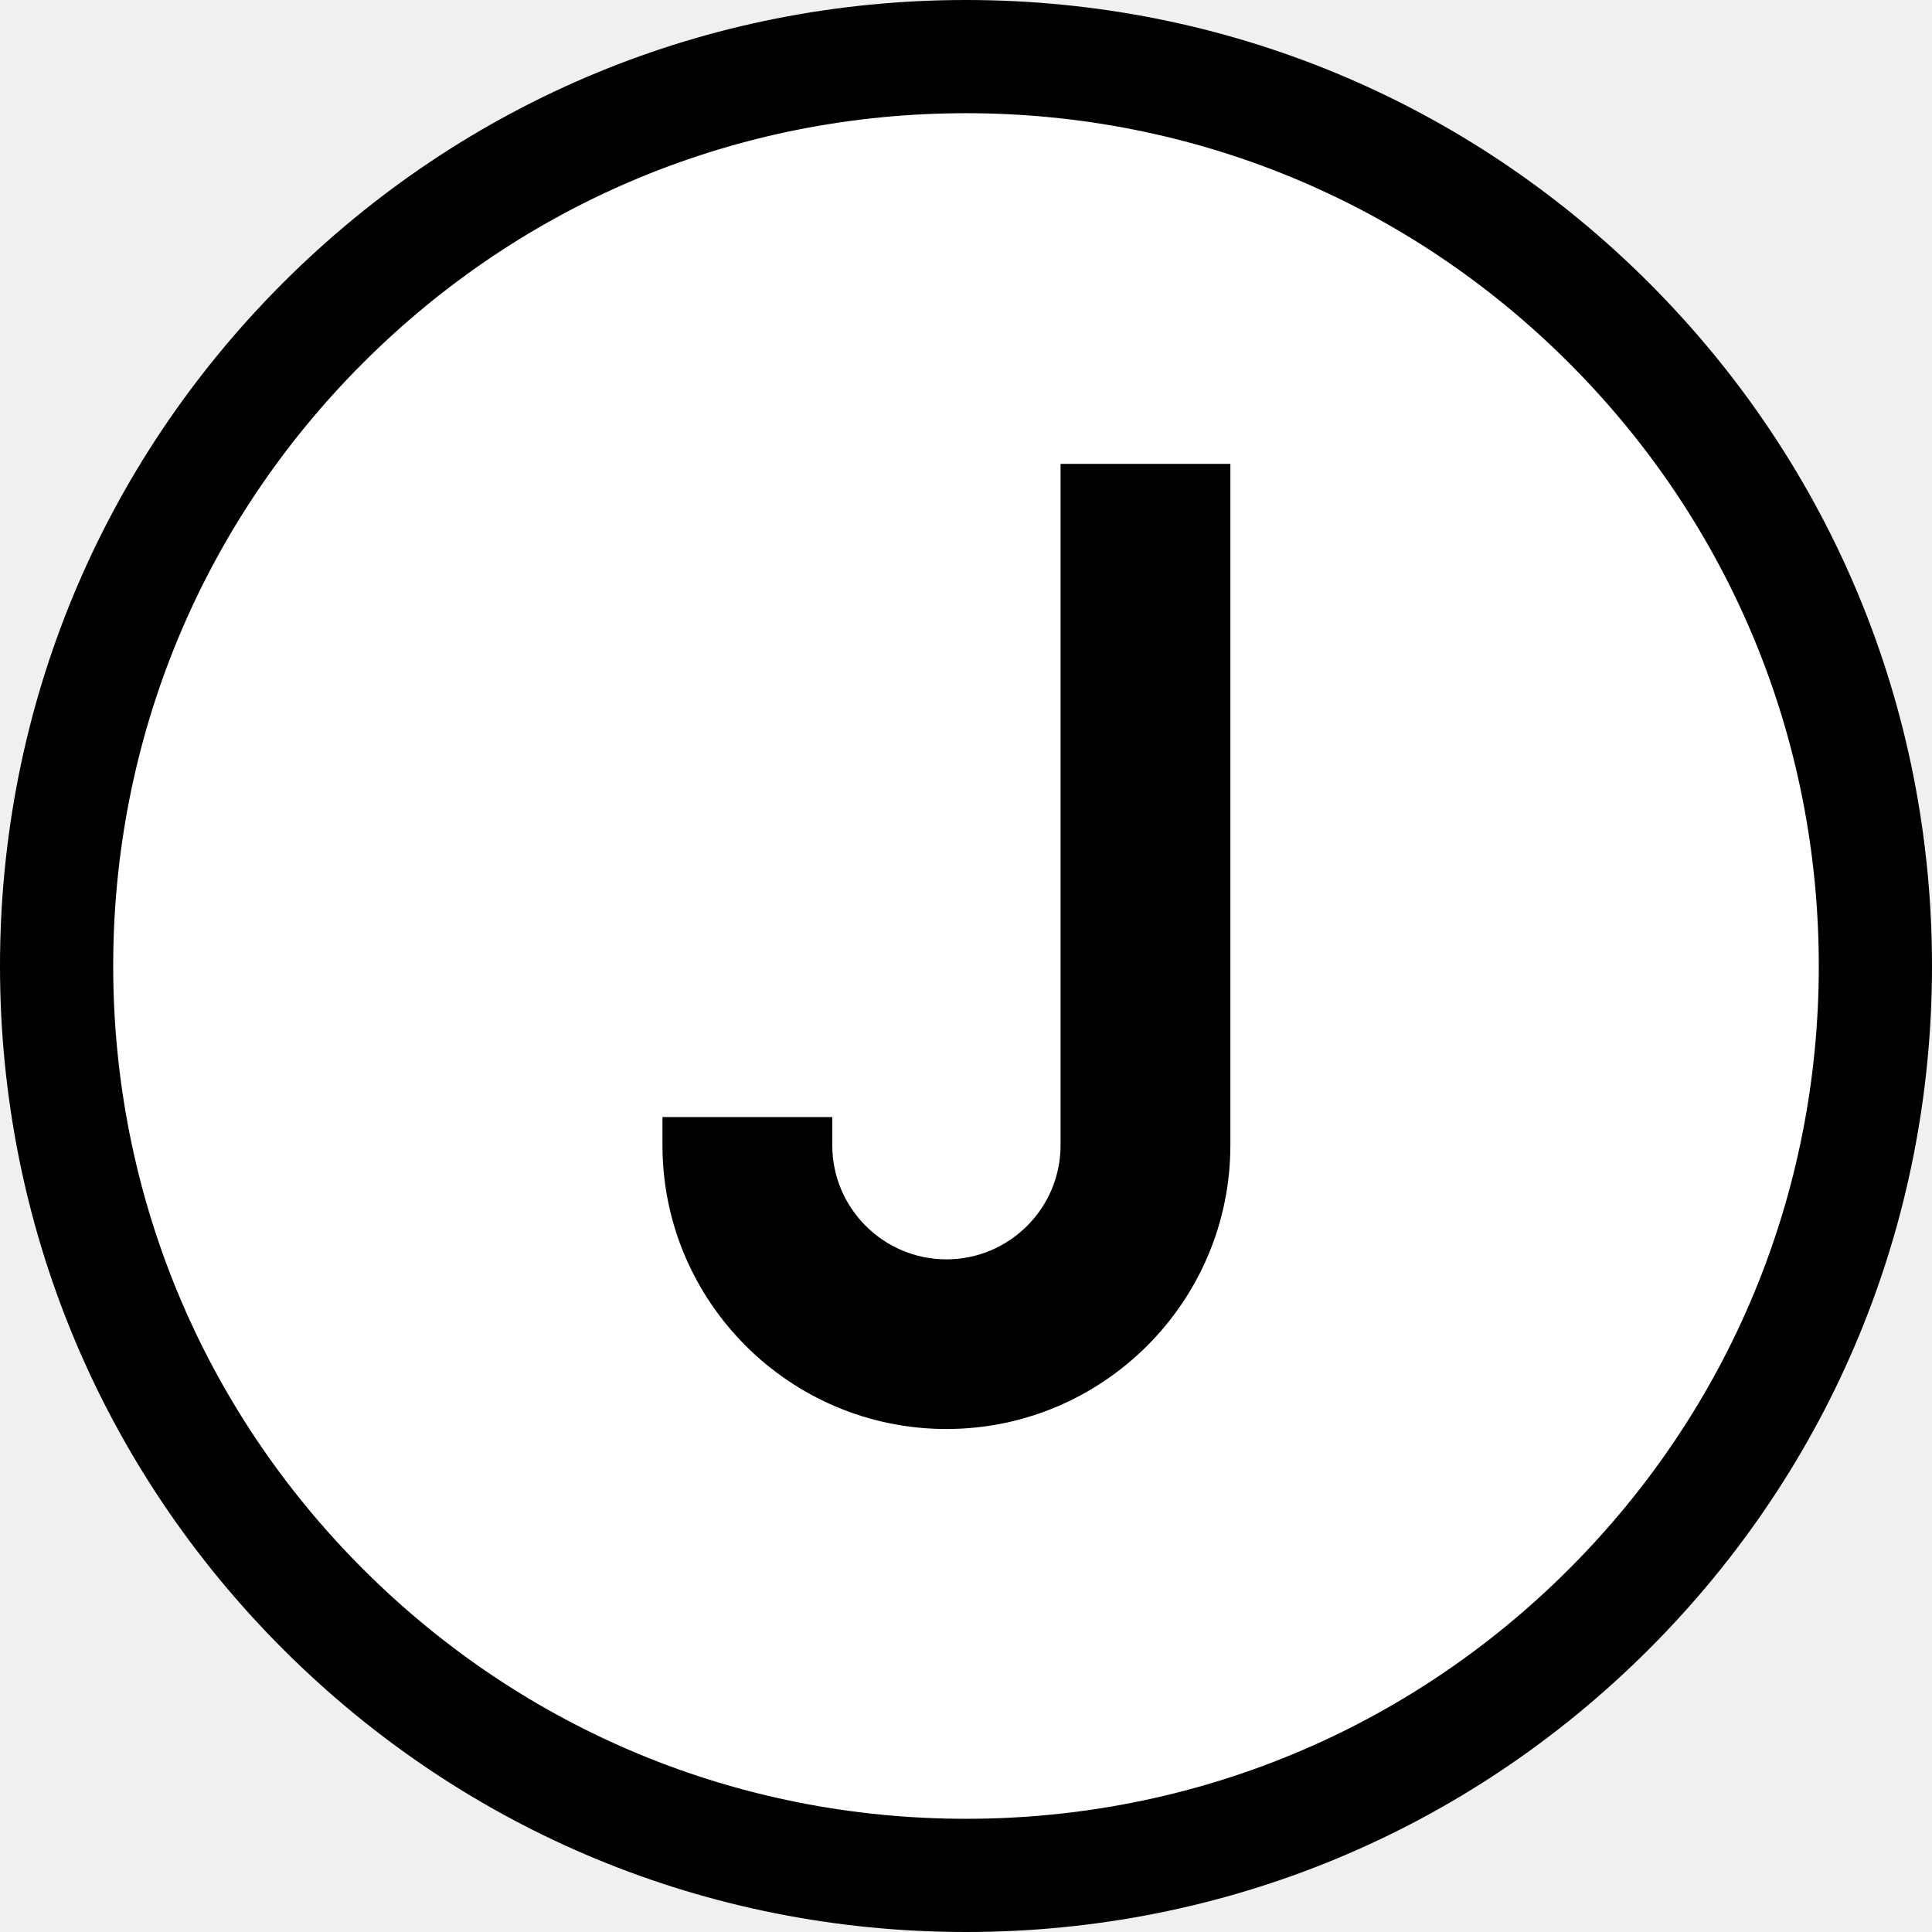
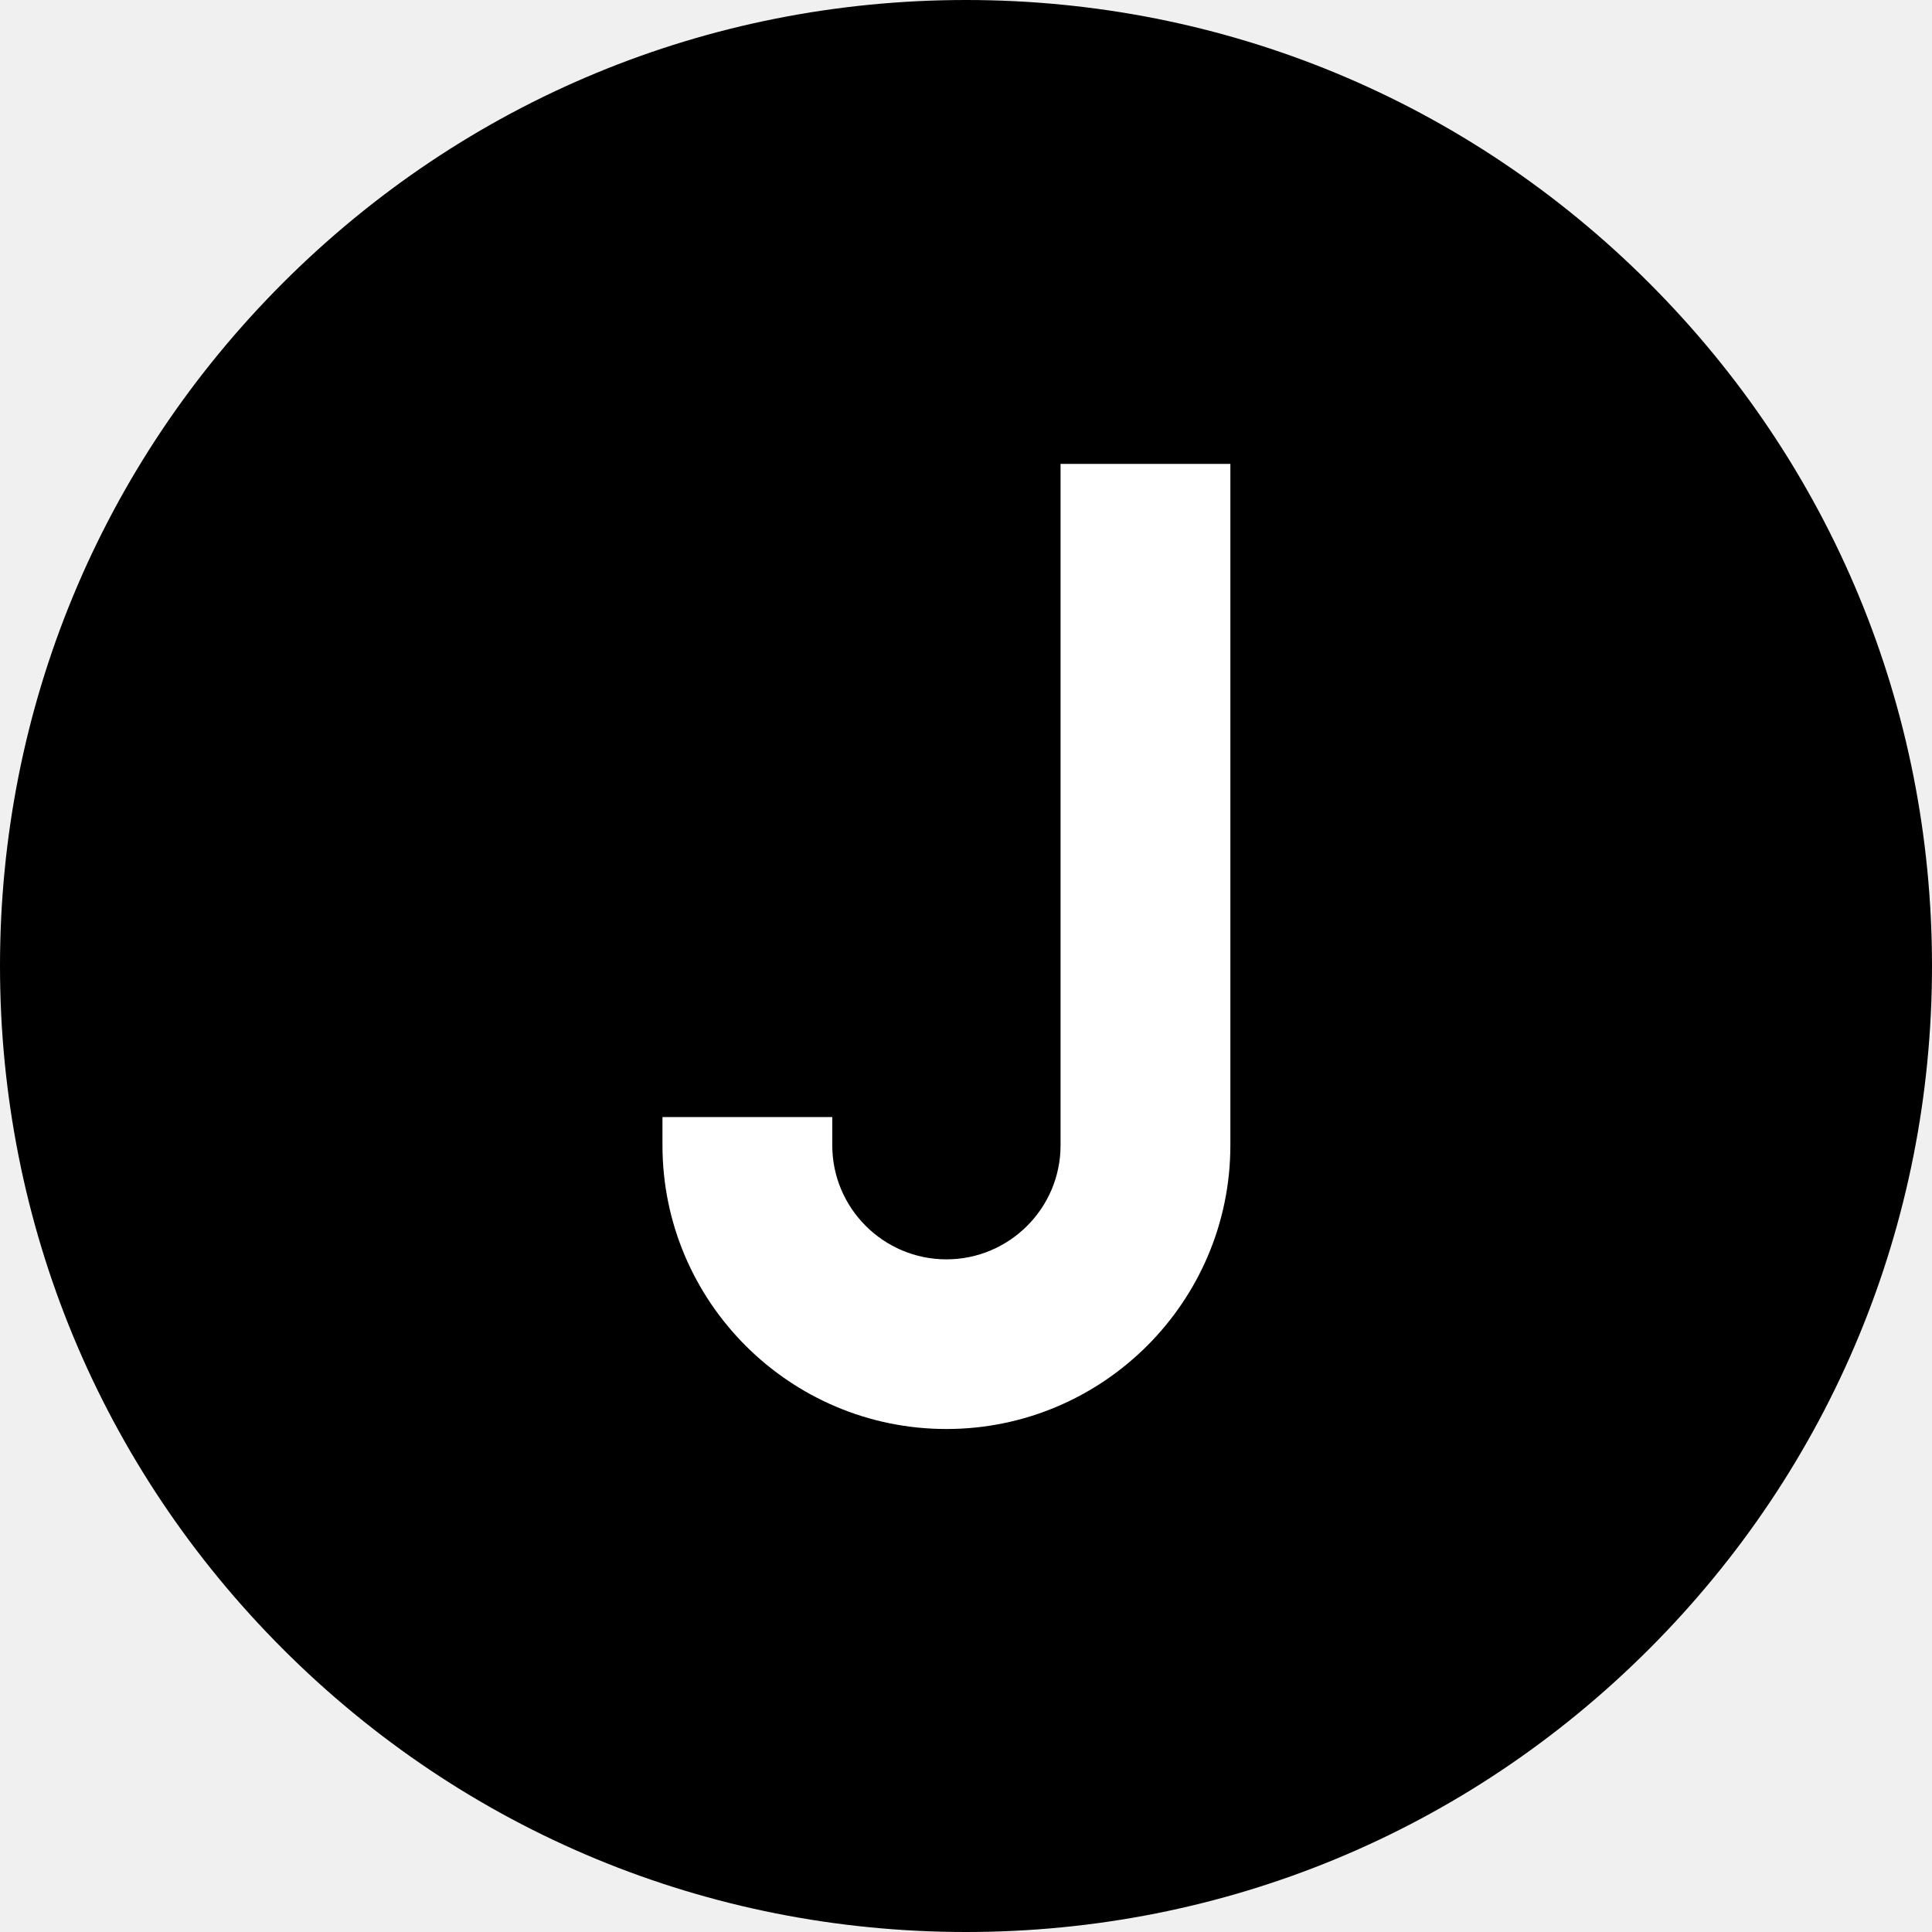
<svg xmlns="http://www.w3.org/2000/svg" width="512" height="512">
-   <circle fill="#fff" cx="253.771" cy="256.588" r="235.482" />
+   <circle cx="253.771" cy="256.588" r="235.482" />
  <path d="M437.02 74.98C388.667 26.628 324.38 0 256 0S123.333 26.628 74.98 74.98C26.629 123.333 0 187.621 0 256s26.629 132.667 74.981 181.019S187.62 512 256 512s132.667-26.628 181.02-74.98C485.371 388.667 512 324.379 512 256s-26.629-132.667-74.98-181.02zm-21.213 340.827C373.12 458.492 316.366 482 256 482c-60.367 0-117.12-23.508-159.806-66.194C53.508 373.12 30 316.366 30 256c0-60.366 23.508-117.12 66.194-159.807C138.88 53.508 195.633 30 256 30c60.366 0 117.12 23.508 159.807 66.193C458.492 138.88 482 195.634 482 256c0 60.366-23.508 117.12-66.193 159.807z" />
-   <path d="M281.061 122.93v180.588c0 16.665-13.57 30.223-30.25 30.223s-30.25-13.558-30.25-30.223v-7.493h-45v7.493c0 41.456 33.757 75.183 75.25 75.183s75.25-33.727 75.25-75.183V122.93z" />
+   <path fill="#fff" d="M281.061 122.93v180.588c0 16.665-13.57 30.223-30.25 30.223s-30.25-13.558-30.25-30.223v-7.493h-45v7.493c0 41.456 33.757 75.183 75.25 75.183s75.25-33.727 75.25-75.183V122.93z" />
</svg>
